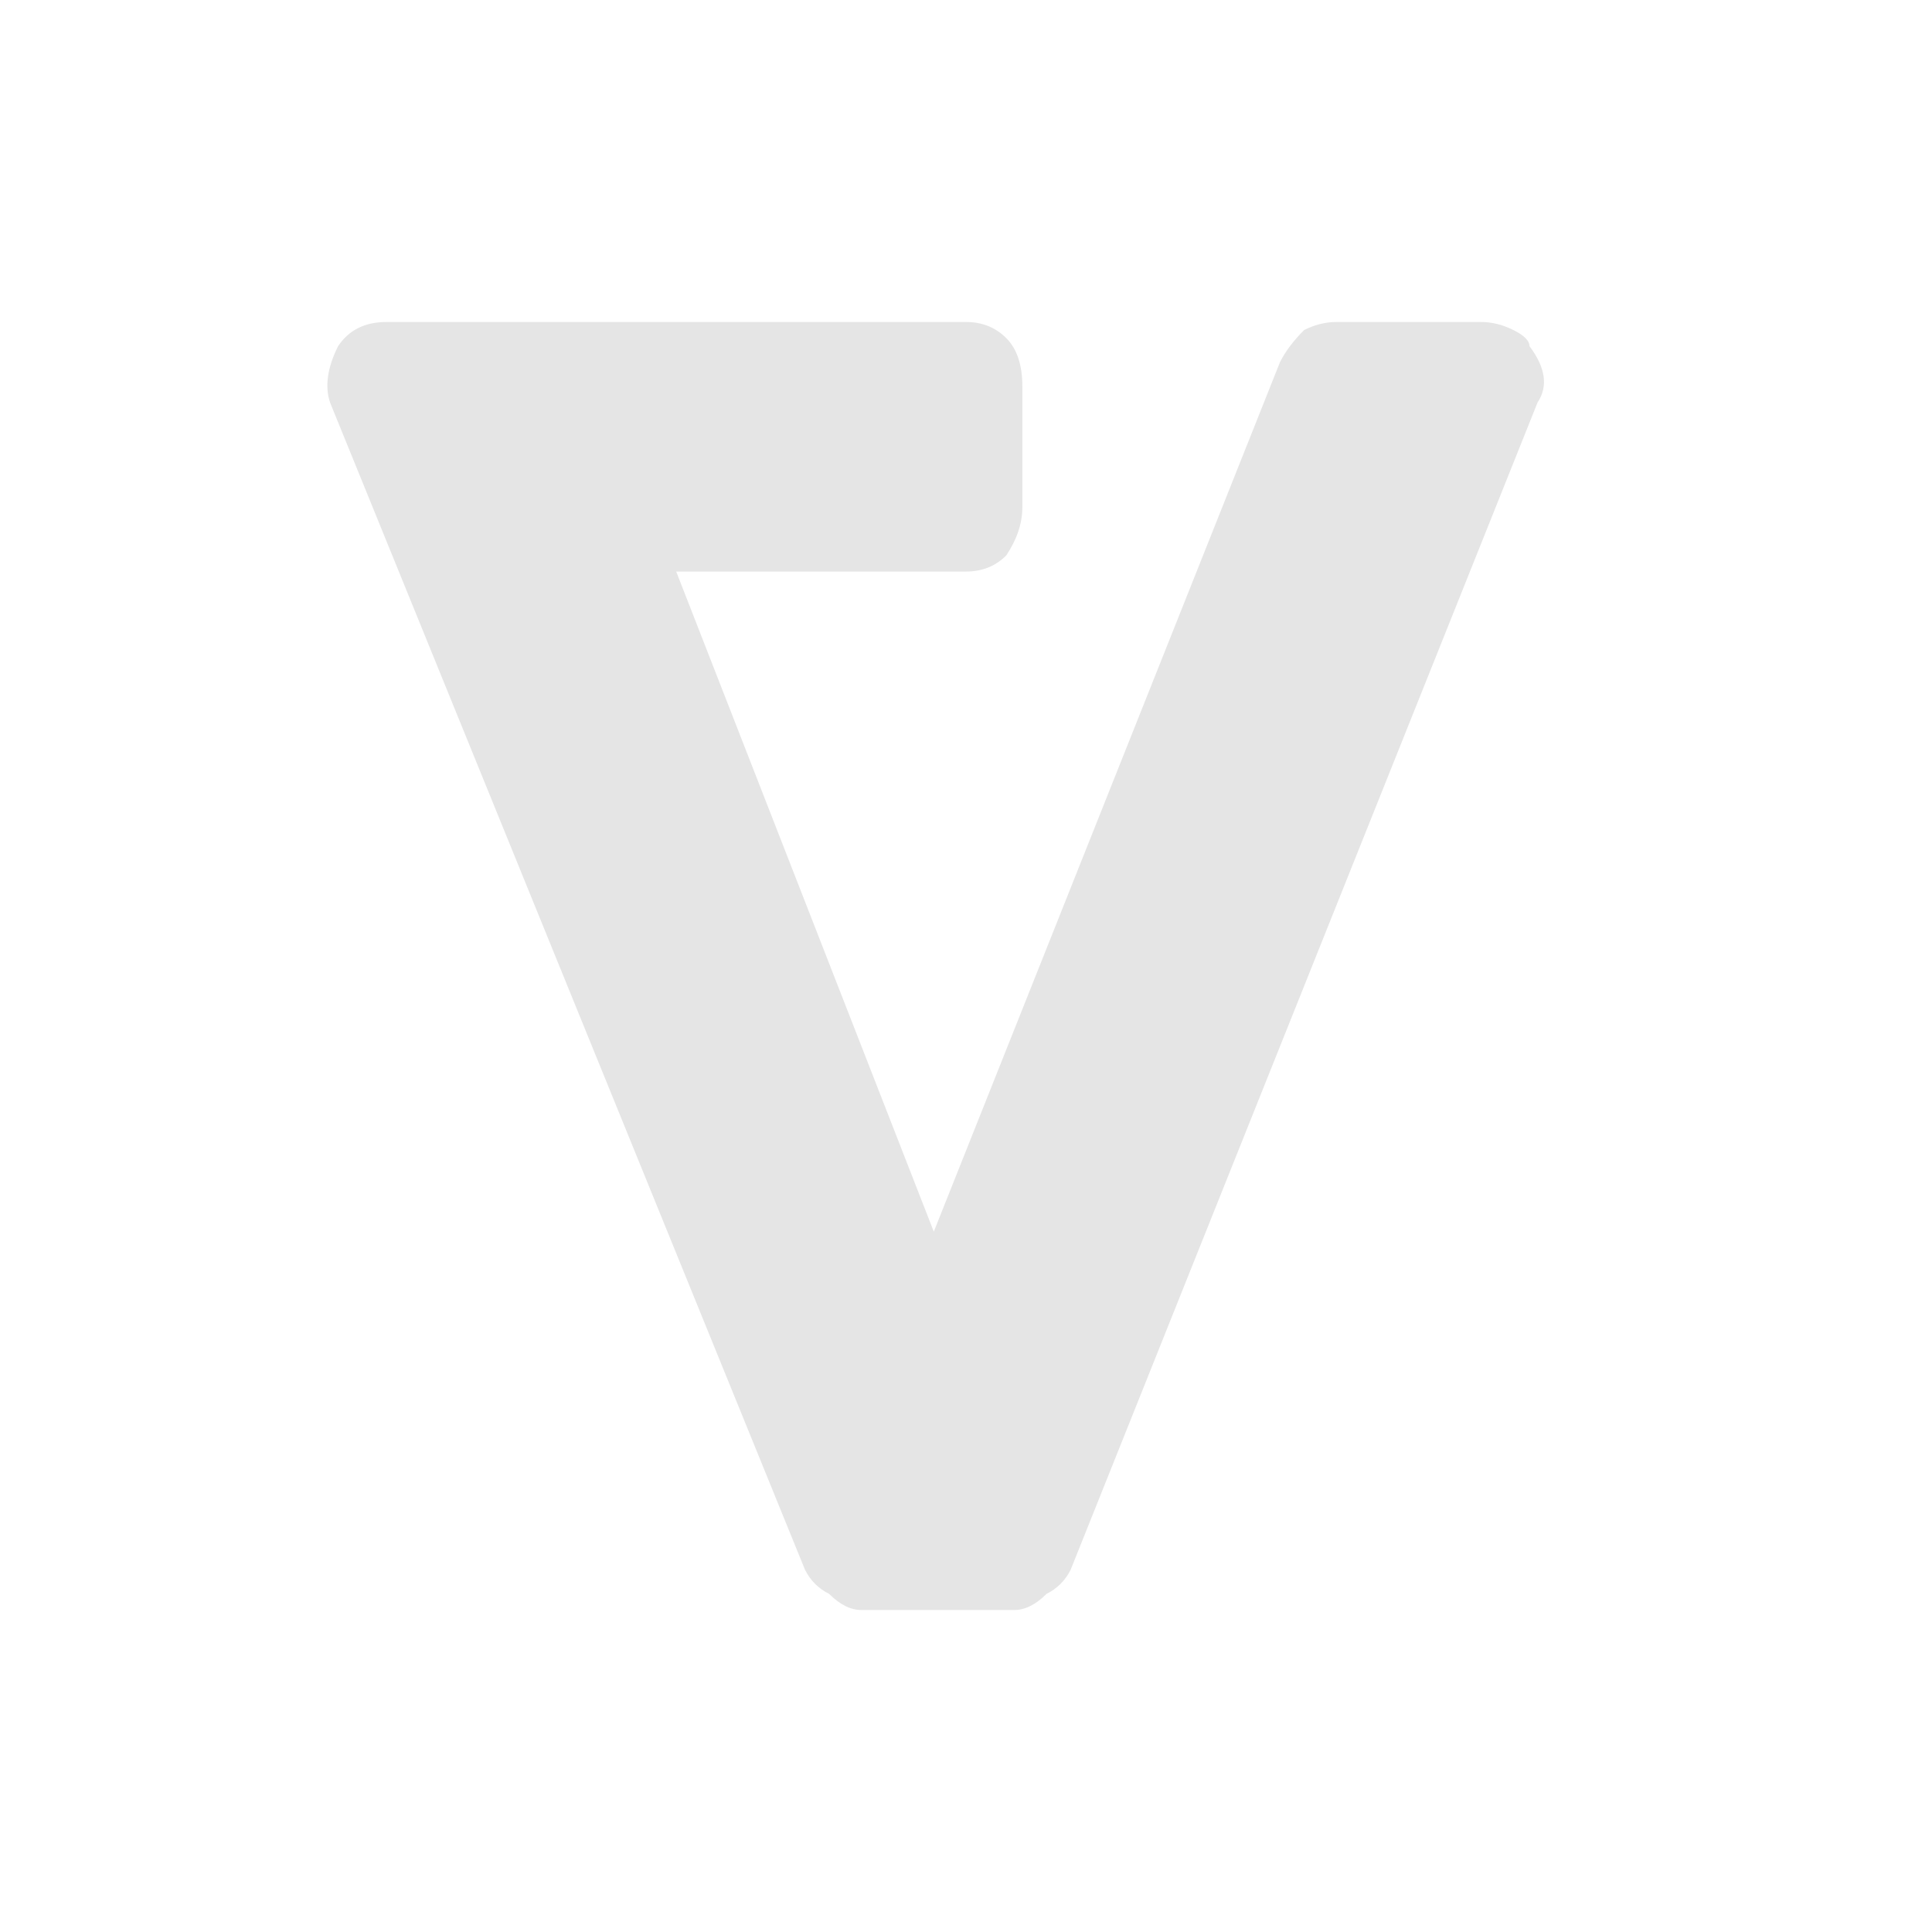
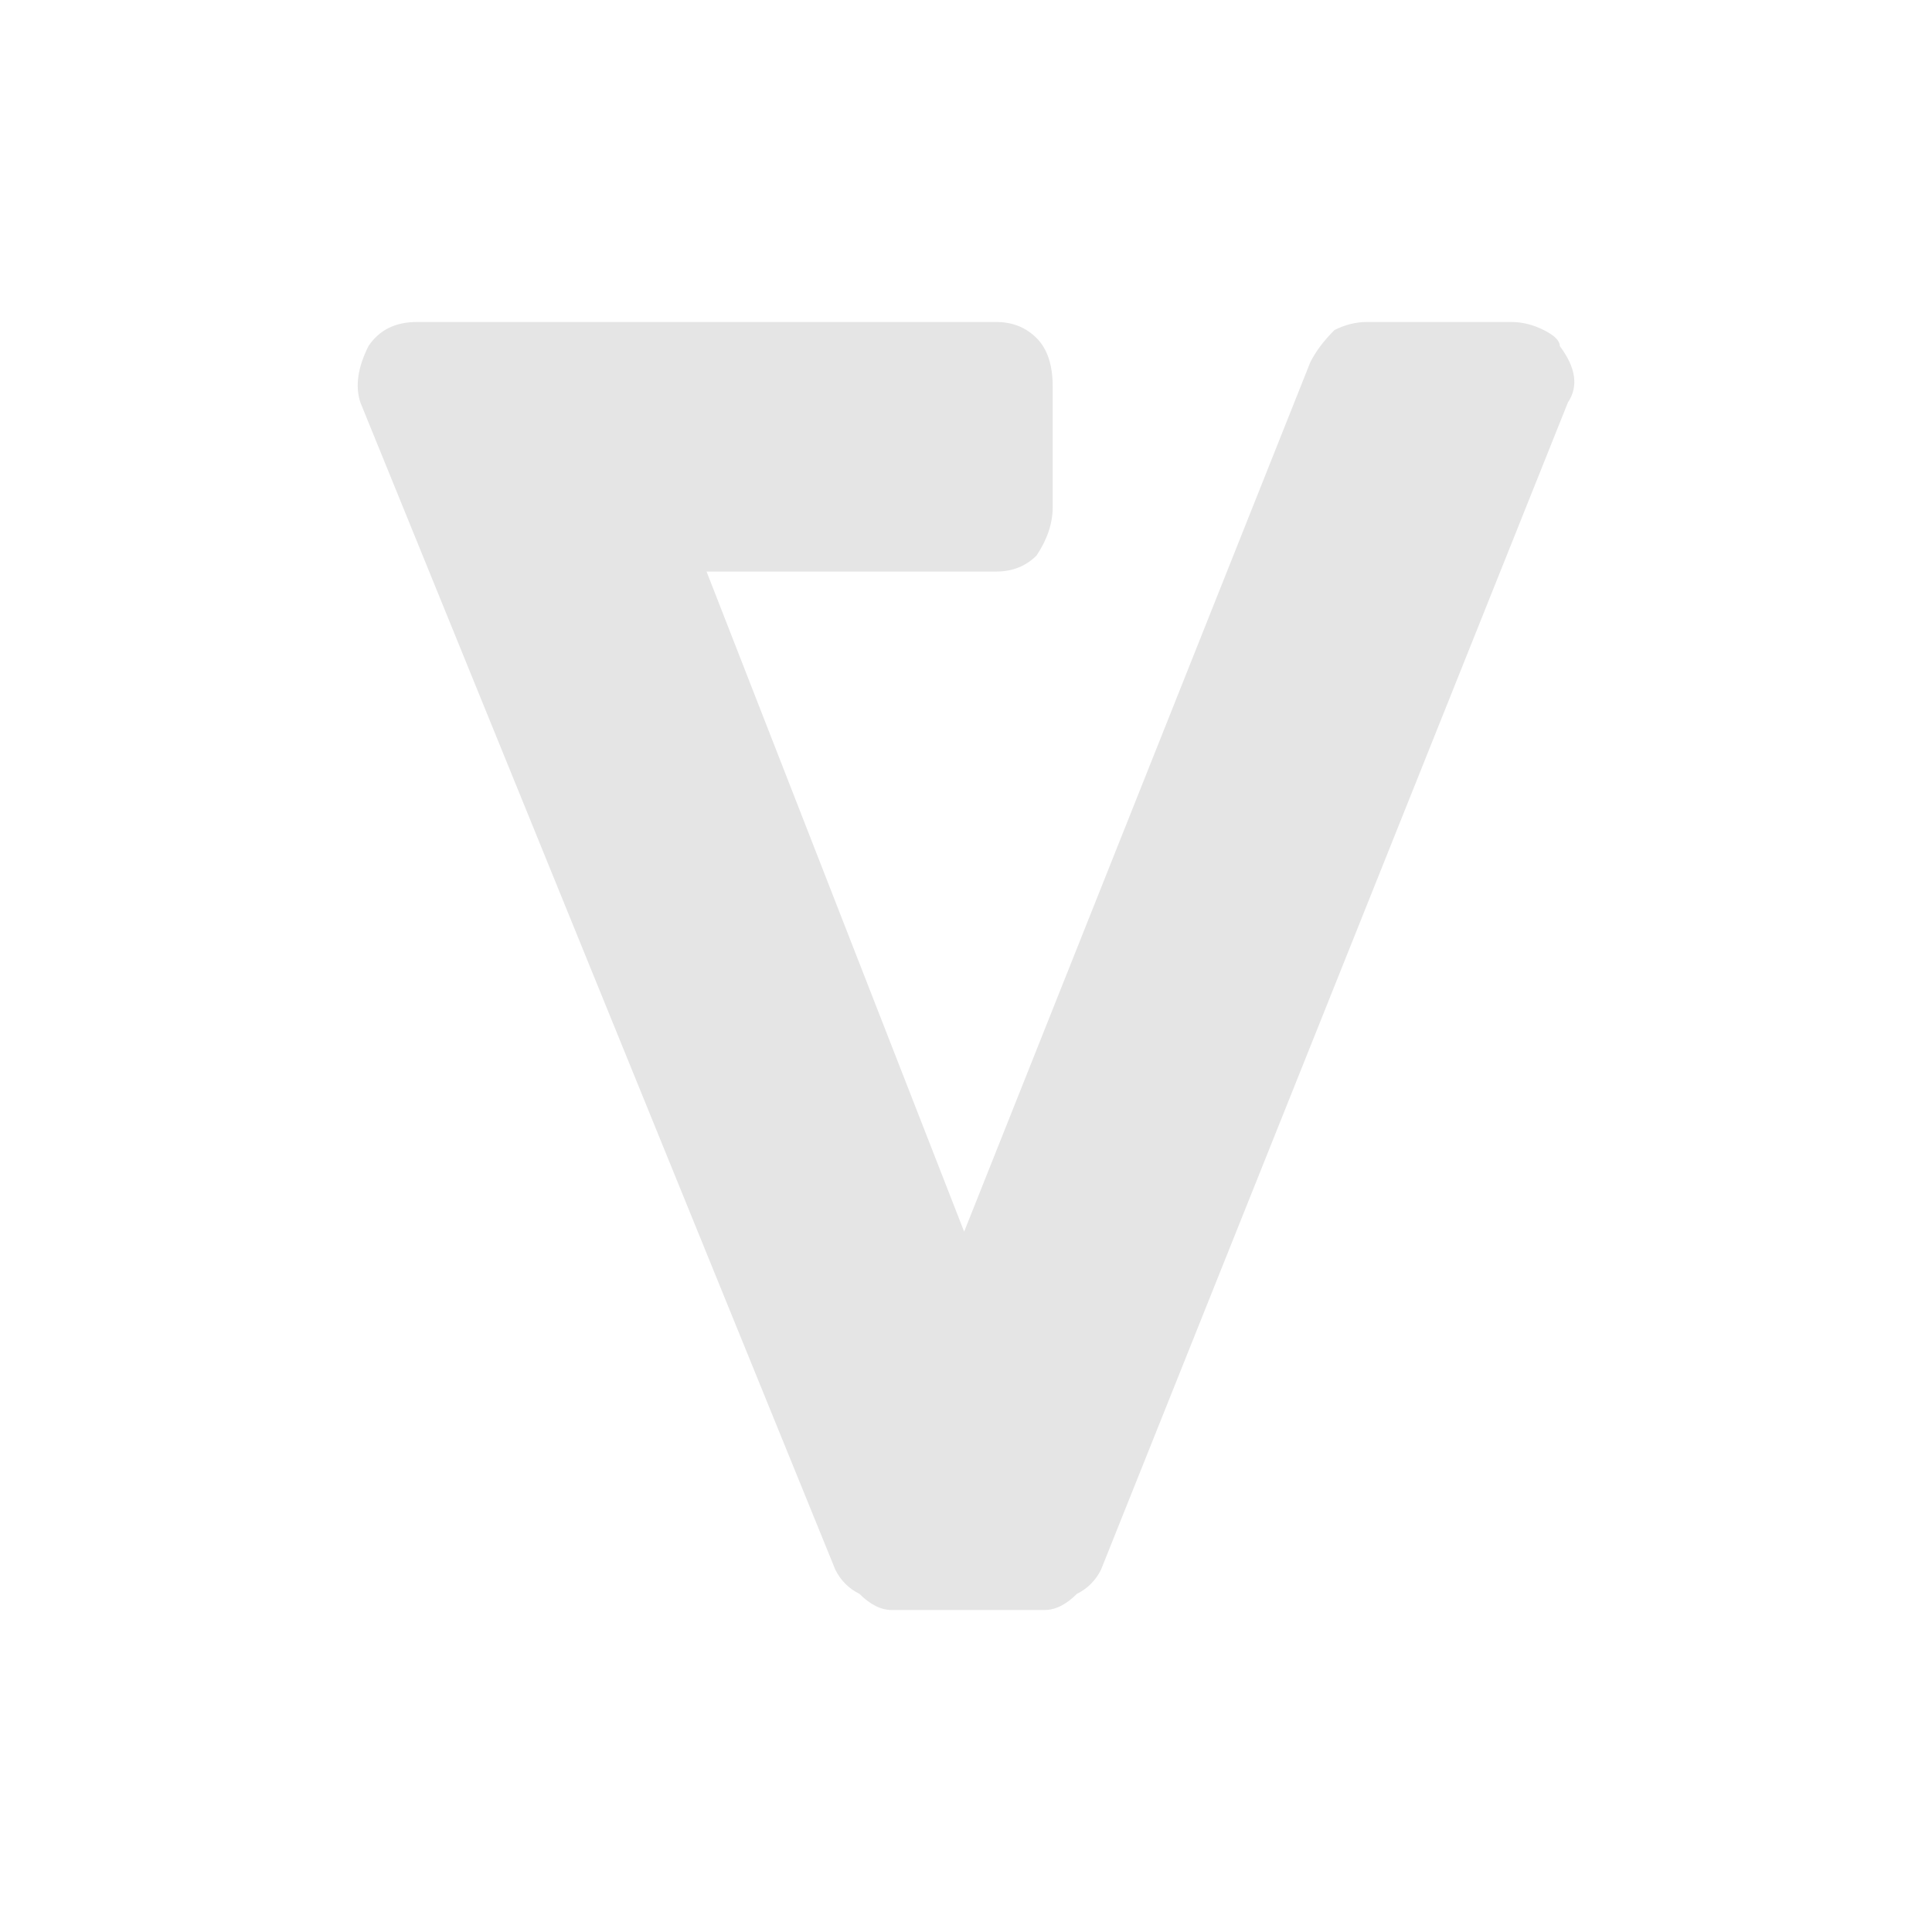
- <svg xmlns="http://www.w3.org/2000/svg" version="1.2" viewBox="0 0 24 24" width="24" height="24">
-   <style>
- 		.s0 { fill: #e5e5e5 } 
- 	</style>
-   <path class="s0" d="m19 4.3q0.3 0.4 0.1 0.7l-5.8 14.5q-0.1 0.2-0.3 0.3-0.2 0.2-0.4 0.2h-1.9q-0.2 0-0.4-0.2-0.2-0.1-0.3-0.3l-5.9-14.5q-0.1-0.3 0.1-0.7 0.2-0.3 0.6-0.3h7.2q0.3 0 0.5 0.2 0.2 0.2 0.2 0.6v1.5q0 0.3-0.2 0.6-0.2 0.2-0.5 0.2h-3.6l3.2 8.2 4.3-10.8q0.1-0.2 0.3-0.4 0.2-0.1 0.4-0.1h1.8q0.2 0 0.4 0.1 0.2 0.1 0.2 0.2z" />
+ <svg xmlns="http://www.w3.org/2000/svg" viewBox="0 0 24 24" width="24" height="24">
+   <path fill="#E5E5E5" d="m19.377 4.3q0.3 0.4 0.1 0.7l-5.8 14.5q-0.1 0.2-0.3 0.3-0.2 0.2-0.4 0.2h-1.9q-0.2 0-0.4-0.2-0.2-0.1-0.3-0.3l-5.9-14.5q-0.1-0.3 0.1-0.7 0.2-0.3 0.6-0.3h7.2q0.3 0 0.5 0.2 0.2 0.2 0.2 0.6v1.5q0 0.3-0.2 0.6-0.2 0.2-0.5 0.2h-3.6l3.2 8.2 4.3-10.8q0.1-0.2 0.3-0.4 0.2-0.1 0.4-0.1h1.8q0.2 0 0.4 0.1 0.2 0.1 0.2 0.2z" />
</svg>
